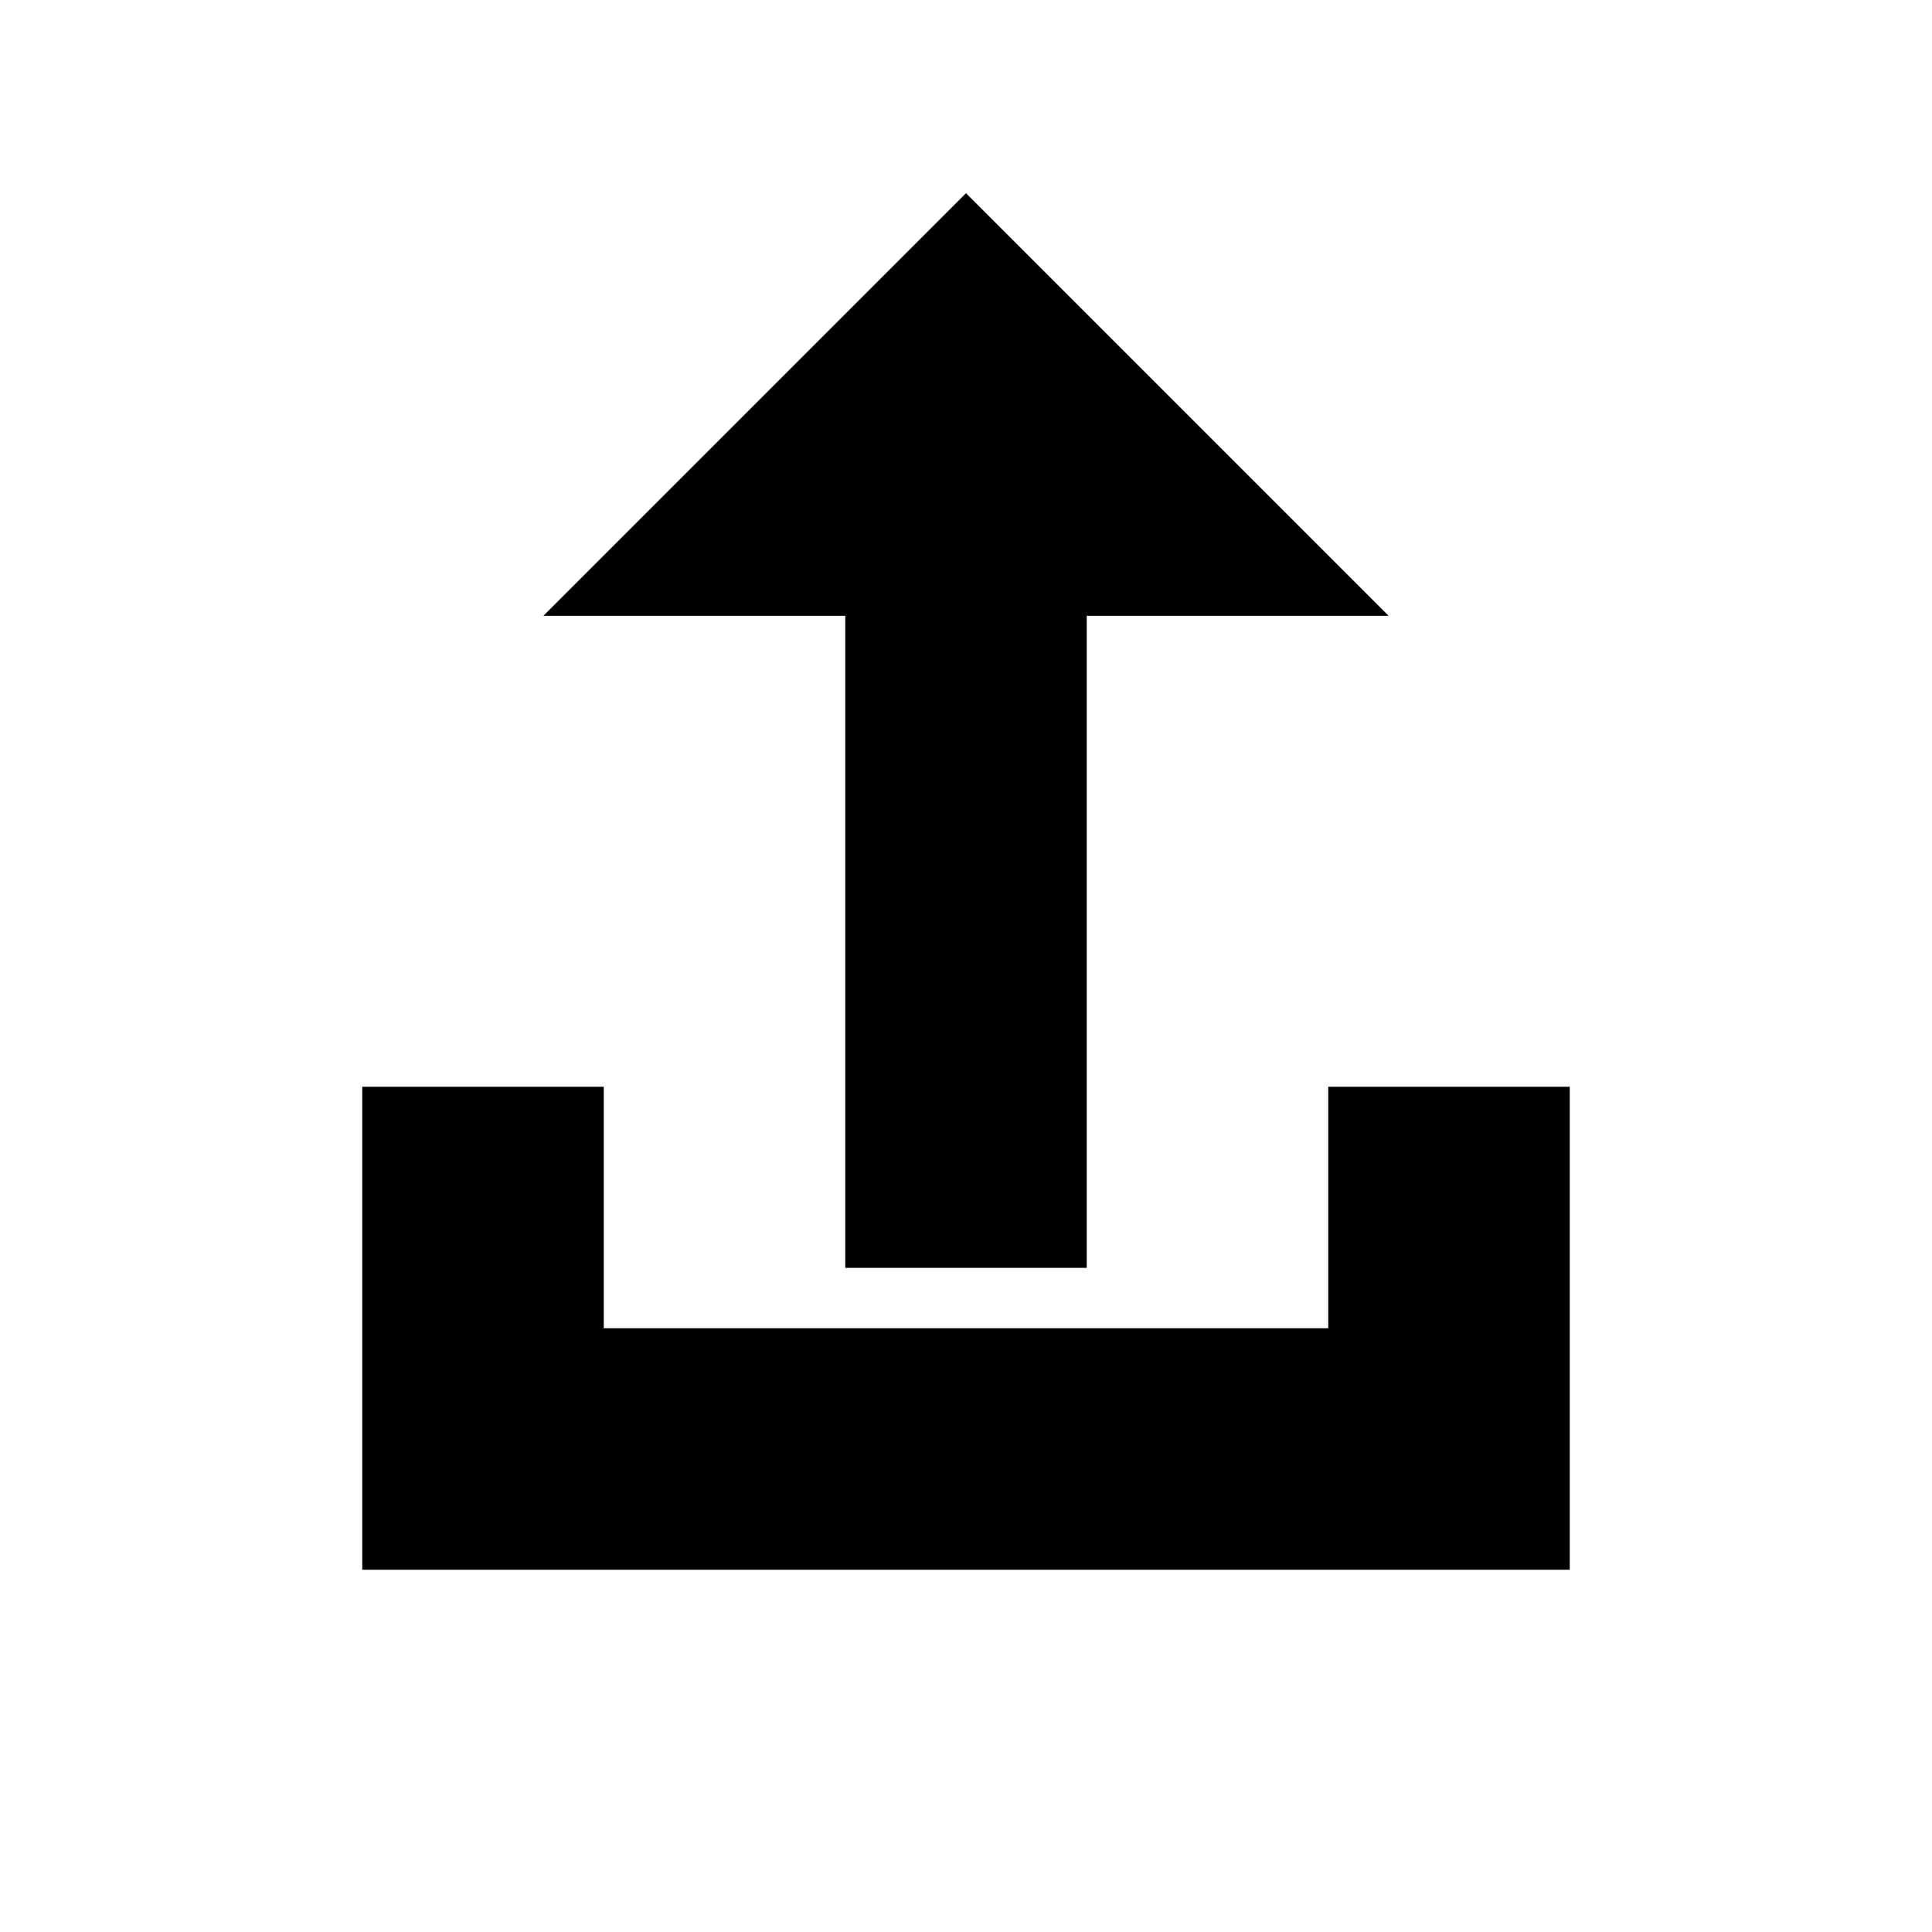
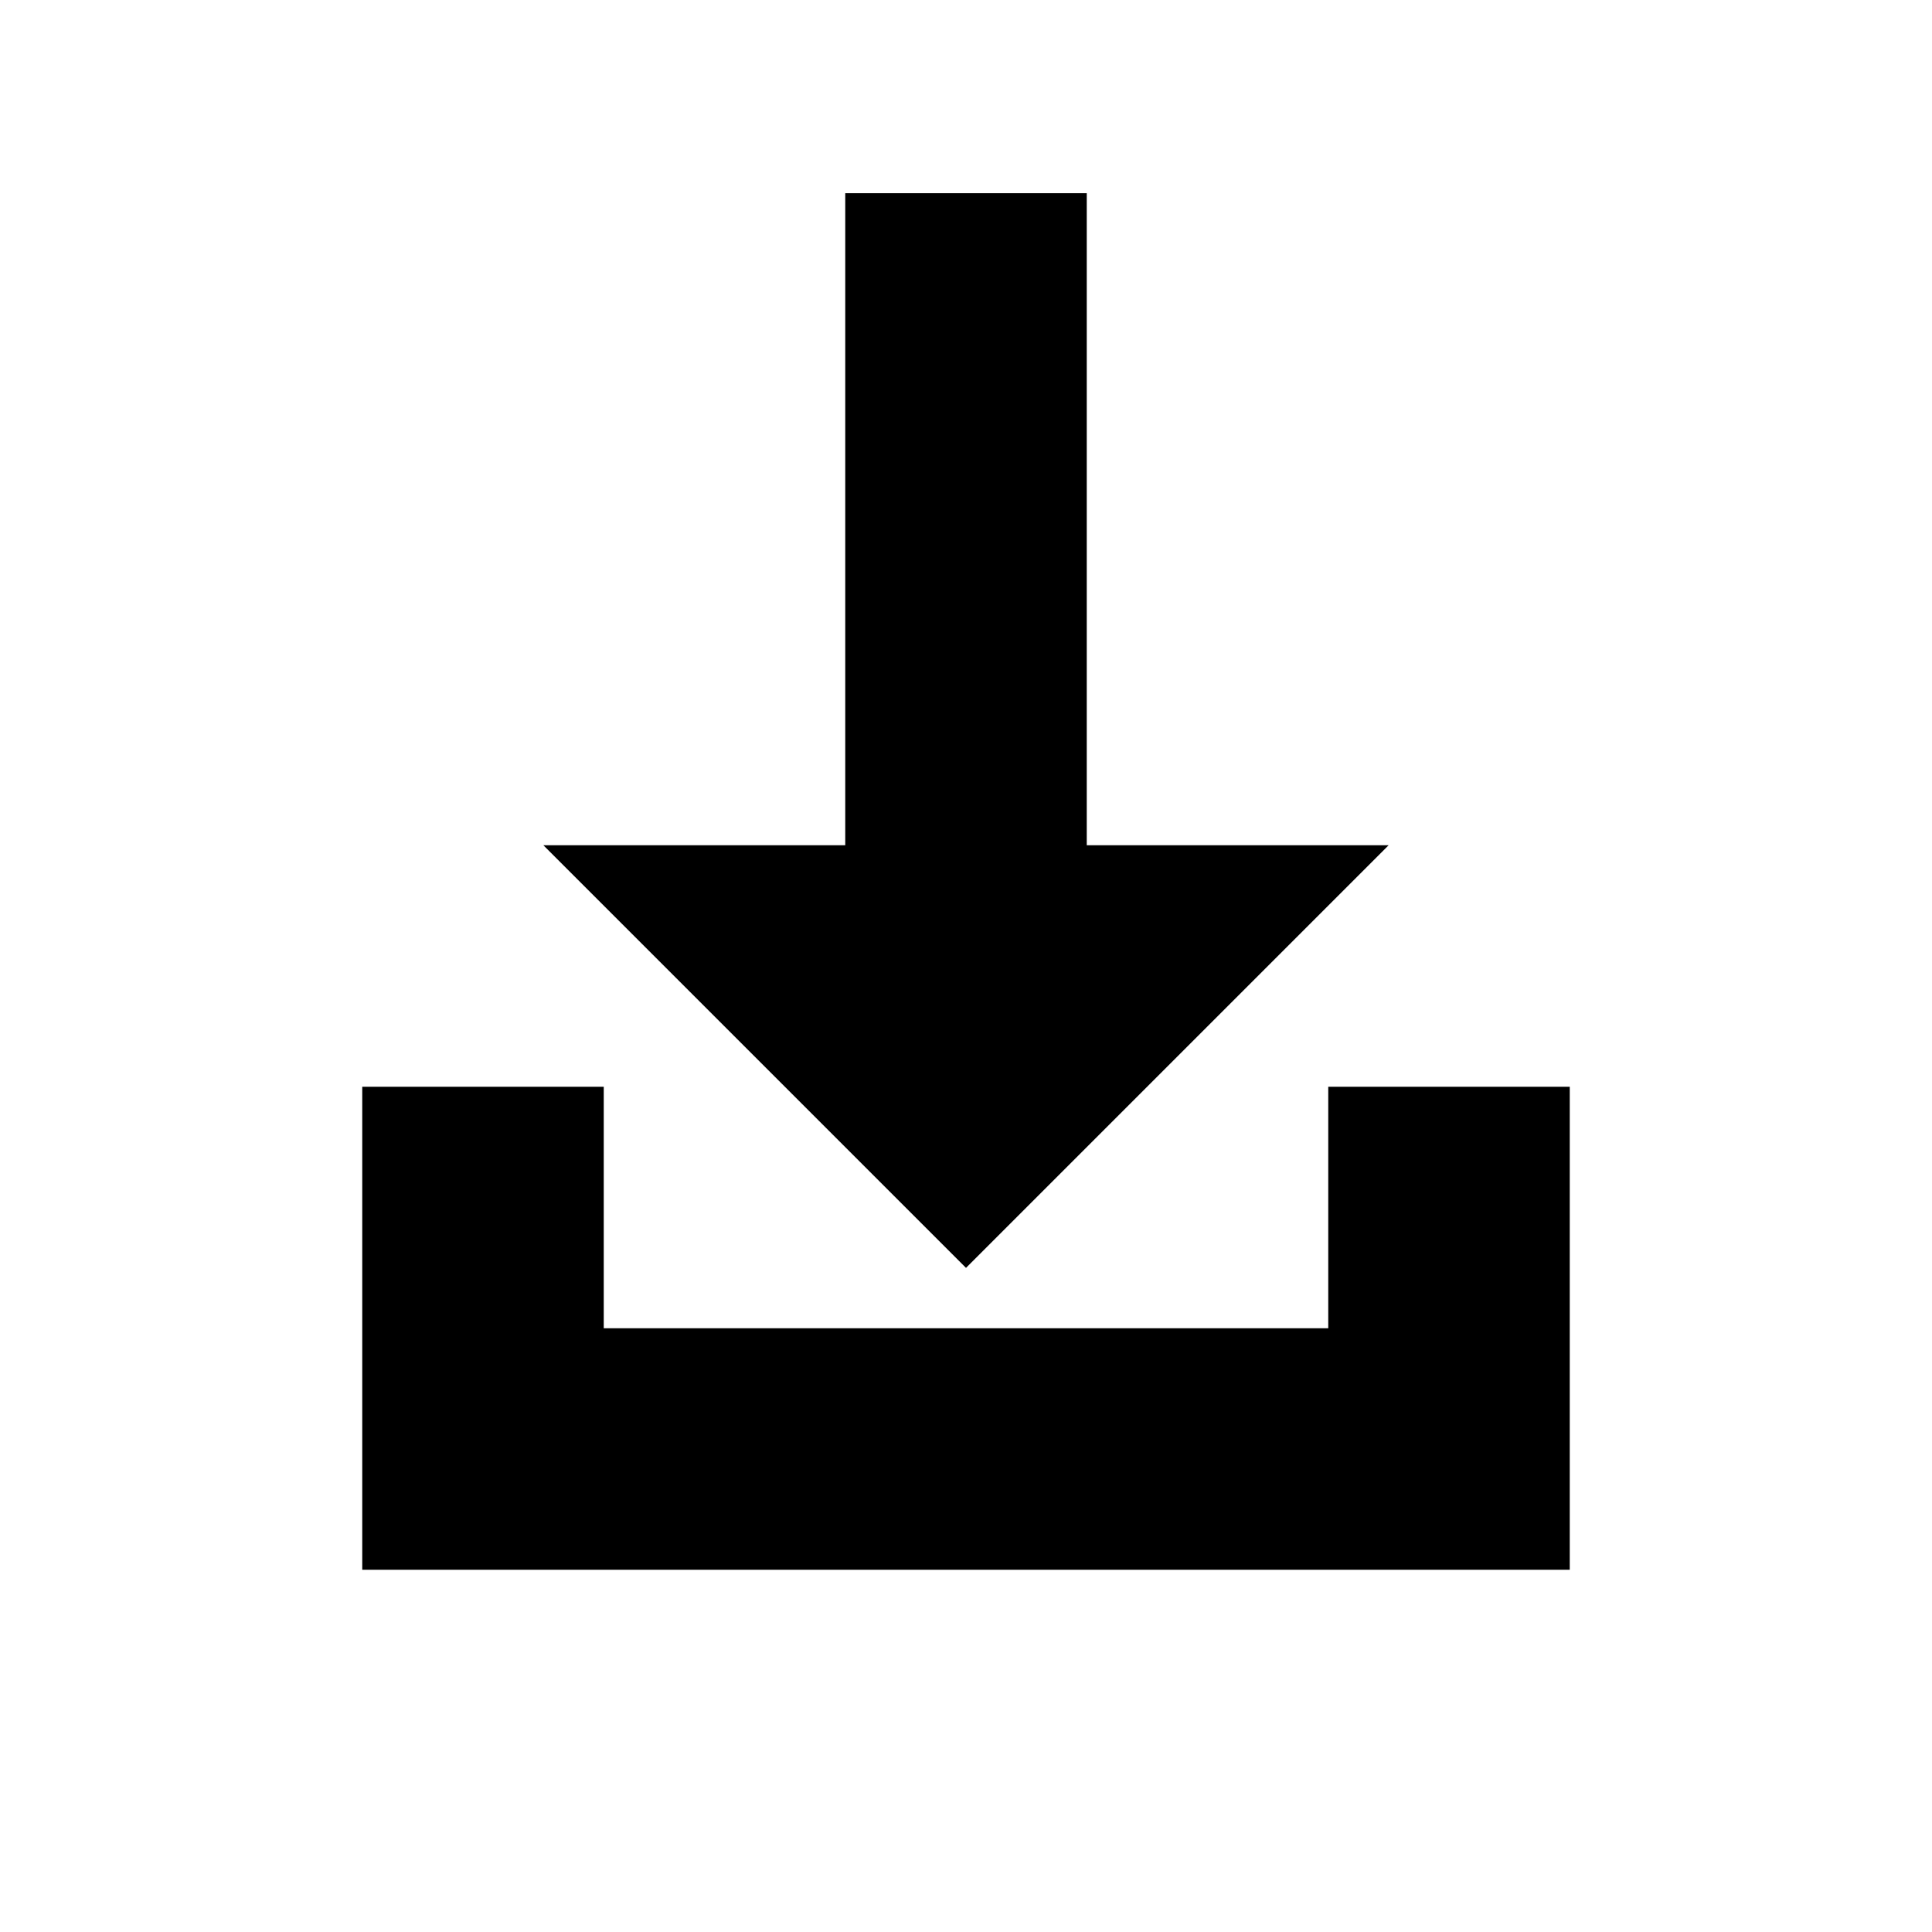
- <svg xmlns="http://www.w3.org/2000/svg" version="1.1" viewBox="0 0 16 16">
-   <defs>
-     <style>
-       .cls-1 {
-         fill: currentColor;
-         stroke-width: 0px;
-       }
- 
-       .cls-2 {
-         display: none;
-         opacity: .5;
-       }
-     </style>
-   </defs>
-   <g id="_图层_1" data-name="图层 1" class="cls-2">
-     <g>
-       <path class="cls-1" d="M8,3l1.8,1.8-3.8,3.8,1.4,1.4,3.8-3.8,1.8,1.8V3h-5Z" />
-       <path class="cls-1" d="M11,11h-6v-6h2v-2H3v10h10v-4h-2v2Z" />
+ <svg xmlns="http://www.w3.org/2000/svg" version="1.1" id="图层_1" x="0px" y="0px" viewBox="0 0 16 16" xml:space="preserve">
+   <style type="text/css">
+ 	.st0{display:none;opacity:0.5;fill:currentColor;}
+ 	.st1{display:inline;}
+ </style>
+   <g id="_图层_1" class="st0">
+     <g class="st1">
+       <path d="M8,3l1.8,1.8L6,8.6L7.4,10l3.8-3.8L13,8V3H8z" />
+       <path d="M11,11H5V5h2V3H3v10h10V9h-2V11z" />
    </g>
  </g>
-   <g id="_图层_2" data-name="图层 2">
-     <path class="cls-1" d="M3,9v4h10v-4h-2v2h-6v-2" />
-     <path class="cls-1" d="M4.5,5.1h2.5v5.4h2v-5.4s2.5,0,2.5,0l-3.5-3.5-3.5,3.5Z" />
+   <g id="_图层_2">
+     <path d="M3,9v4h10V9h-2v2H5V9" />
+     <path d="M11.5,7H9V1.6H7V7H4.5L8,10.5L11.5,7z" />
  </g>
</svg>
